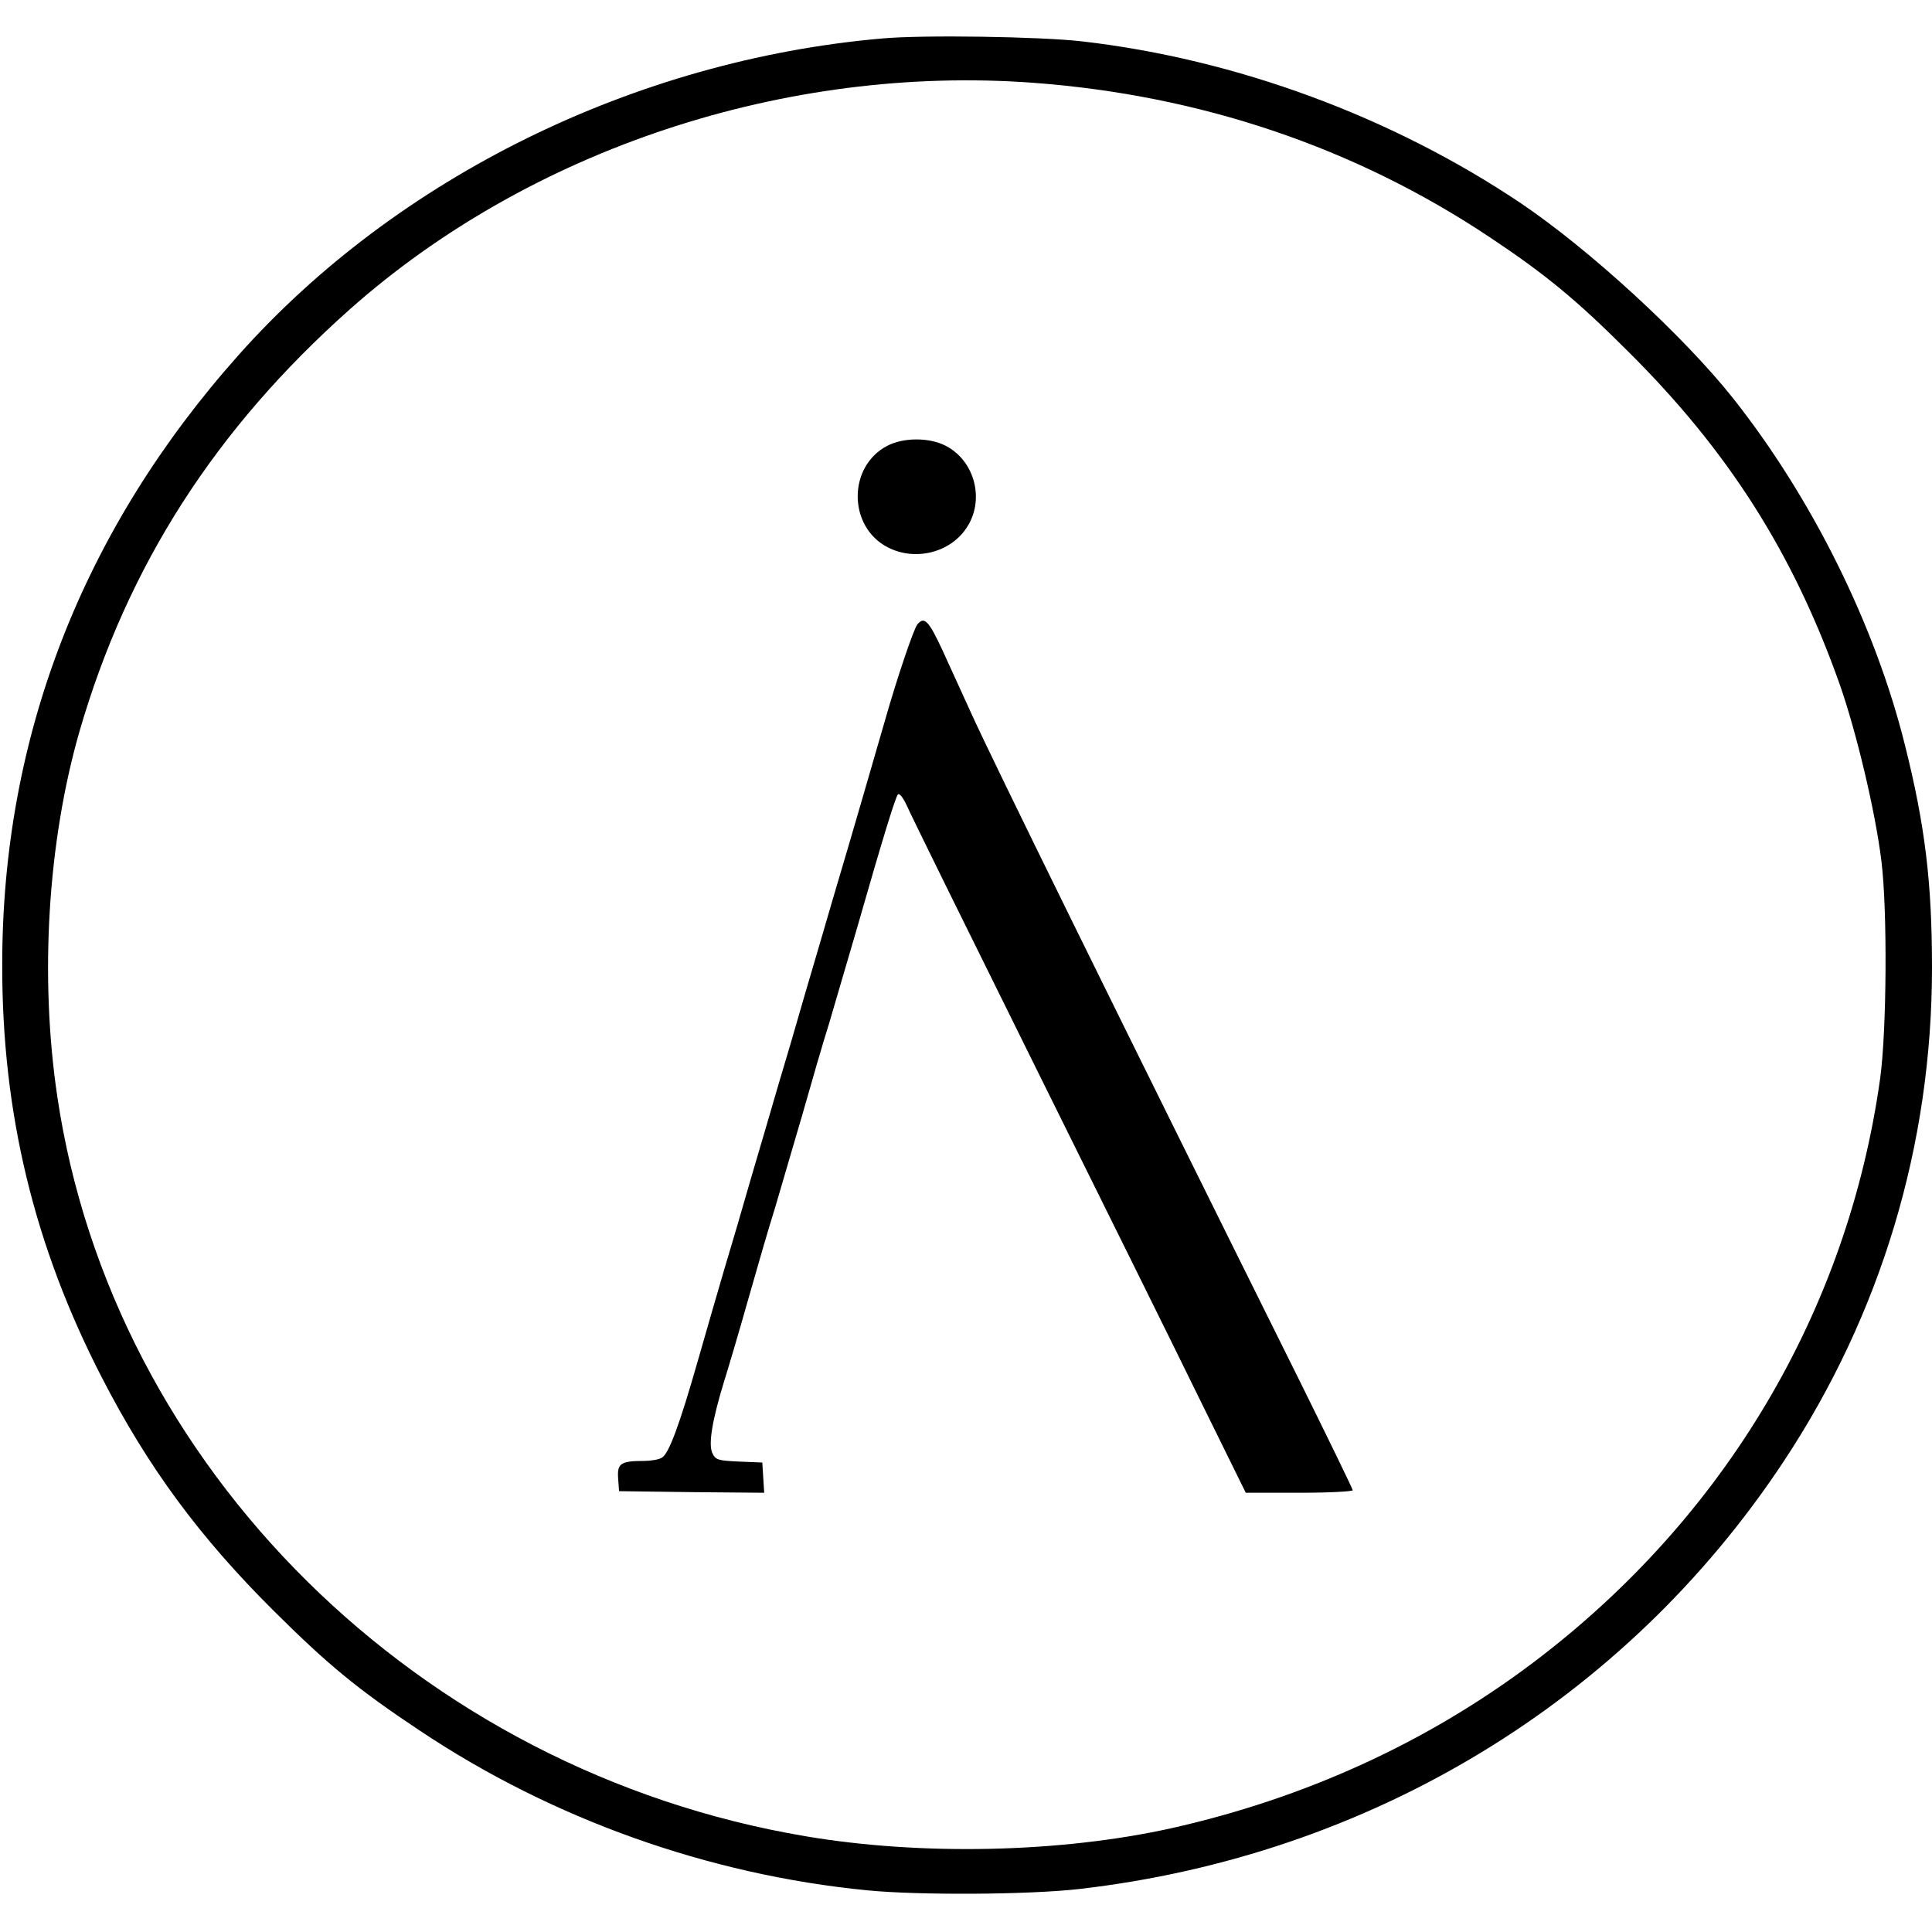
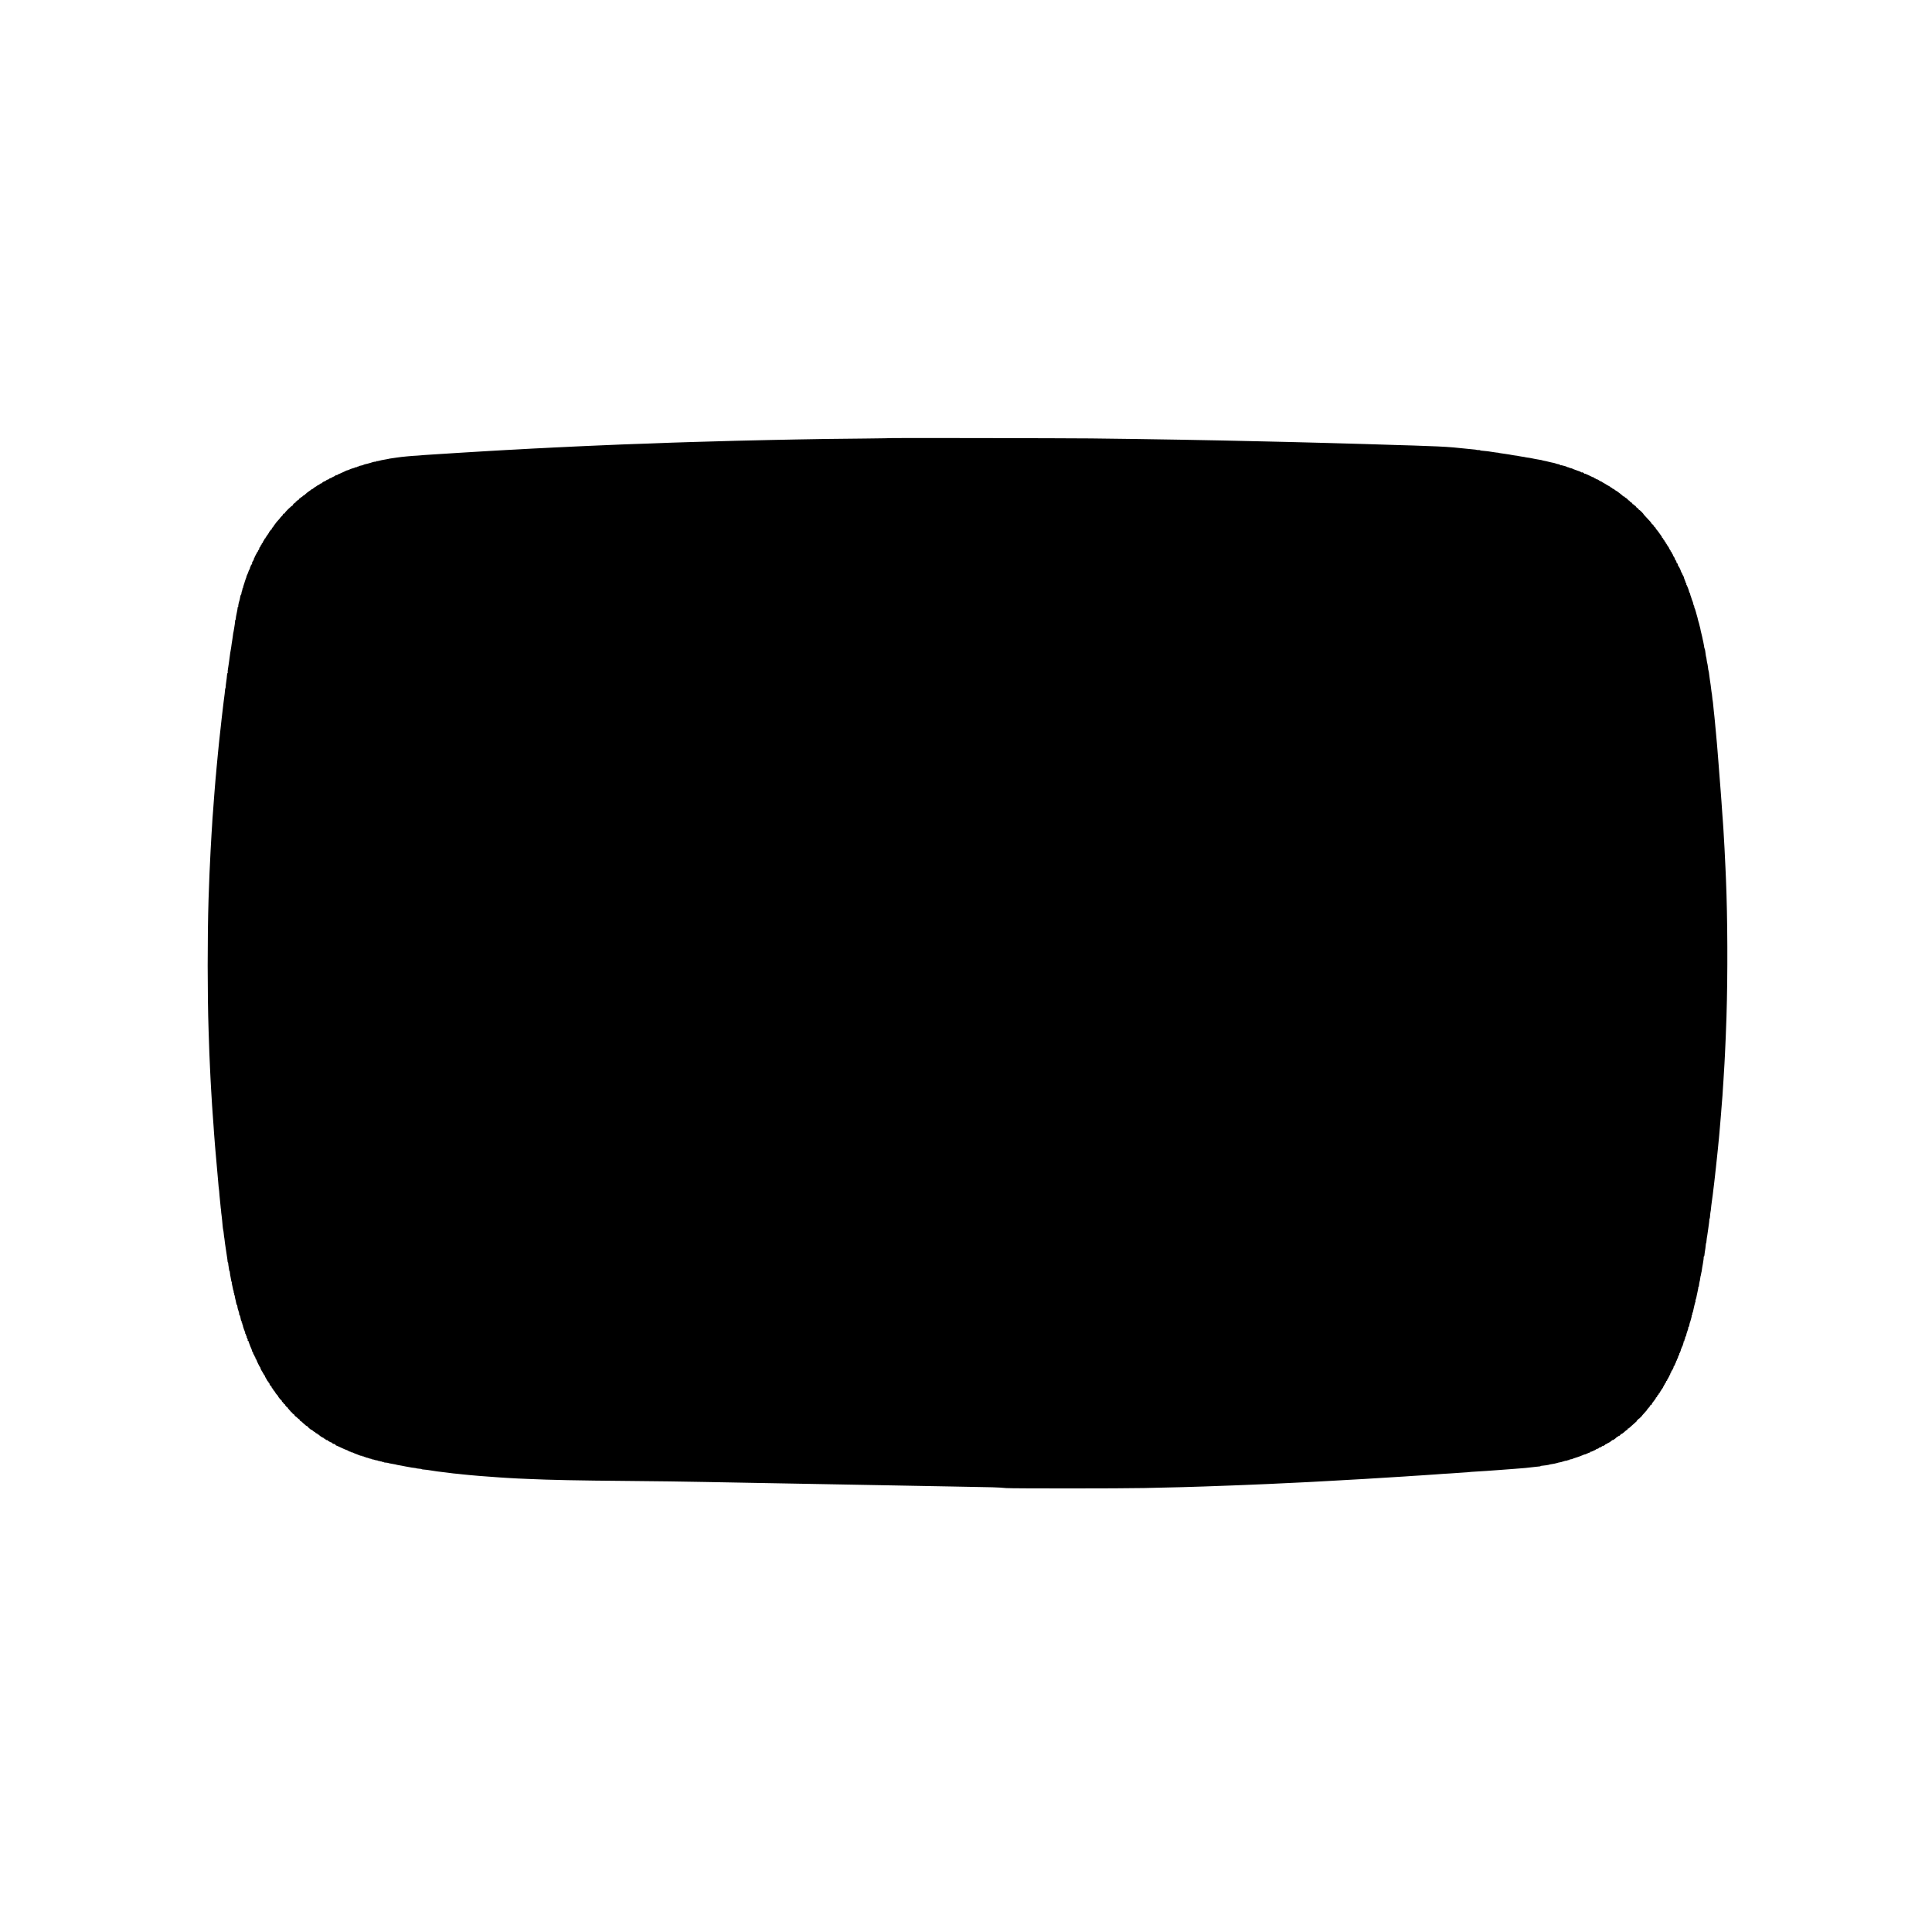
- <svg xmlns="http://www.w3.org/2000/svg" version="1.0" width="607pt" height="607pt" viewBox="0 0 607 607" preserveAspectRatio="xMidYMid meet">
-   <g transform="translate(0,607) scale(0.1,-0.1)" fill="#000000" stroke="none">
-     <path d="M2770 5949 c-775 -68 -1523 -436 -2020 -994 -491 -551 -743 -1200 -743 -1915 -1 -466 100 -884 312 -1296 146 -284 307 -502 540 -734 172 -171 264 -247 461 -378 415 -277 905 -452 1404 -501 161 -16 508 -14 666 4 914 105 1715 590 2213 1342 306 462 467 995 467 1553 0 268 -22 448 -85 699 -94 378 -293 778 -541 1091 -156 196 -449 465 -665 611 -405 272 -894 453 -1379 509 -130 15 -502 21 -630 9z m475 -139 c527 -39 1012 -203 1435 -485 176 -117 274 -198 436 -360 315 -313 518 -633 664 -1045 52 -148 112 -399 131 -555 19 -150 17 -533 -4 -684 -102 -730 -489 -1382 -1092 -1836 -332 -250 -716 -425 -1135 -519 -348 -77 -784 -87 -1150 -25 -1214 205 -2177 1157 -2350 2324 -56 377 -30 801 70 1148 151 520 427 950 850 1326 566 502 1368 768 2145 711z" />
-     <path d="M2787 4669 c-124 -65 -123 -255 3 -319 86 -44 196 -16 247 62 58 87 26 211 -67 258 -51 26 -132 26 -183 -1z" />
-     <path d="M2882 4108 c-12 -16 -63 -166 -102 -303 -30 -104 -101 -350 -165 -565 -20 -69 -58 -199 -85 -290 -26 -91 -64 -221 -85 -290 -20 -69 -58 -199 -85 -290 -26 -91 -64 -221 -85 -290 -20 -69 -57 -195 -81 -280 -59 -207 -93 -299 -115 -310 -10 -6 -35 -10 -56 -10 -73 0 -84 -8 -81 -54 l3 -41 228 -3 228 -2 -3 47 -3 48 -73 3 c-66 3 -74 5 -84 27 -13 28 0 104 37 225 13 41 47 156 75 255 28 99 66 230 85 290 18 61 56 191 85 290 28 99 66 230 85 290 18 61 56 191 85 290 85 297 123 419 131 429 5 5 17 -11 28 -35 10 -24 192 -393 403 -819 211 -426 447 -902 523 -1058 l139 -282 168 0 c92 0 168 4 168 8 0 4 -75 158 -166 342 -588 1183 -969 1958 -1033 2100 -29 63 -69 151 -89 195 -44 95 -58 110 -80 83z" />
+ <svg xmlns="http://www.w3.org/2000/svg" version="1.0" width="3840pt" height="3840pt" viewBox="0 0 3840 3840" preserveAspectRatio="xMidYMid meet">
+   <g transform="translate(0,3840) scale(0.1,-0.1)" fill="#000000" stroke="none">
+     <path d="M17736 29693 c-2 -2 -239 -6 -527 -9 -659 -6 -1013 -11 -1394 -19 -165 -3 -388 -8 -495 -10 -305 -5 -1023 -24 -1550 -40 -307 -9 -521 -16 -890 -31 -91 -3 -210 -7 -265 -9 -55 -2 -167 -6 -250 -9 -82 -4 -199 -9 -260 -11 -60 -2 -166 -7 -235 -10 -69 -3 -172 -8 -230 -10 -58 -3 -157 -7 -220 -10 -63 -3 -155 -7 -205 -10 -49 -2 -137 -6 -195 -9 -58 -3 -154 -8 -215 -11 -60 -3 -153 -8 -205 -10 -52 -3 -133 -8 -180 -10 -47 -3 -128 -7 -180 -10 -52 -2 -138 -7 -190 -10 -91 -5 -139 -8 -350 -20 -177 -10 -245 -14 -330 -20 -47 -3 -121 -8 -165 -10 -44 -3 -116 -7 -160 -10 -44 -3 -114 -7 -155 -10 -41 -2 -113 -7 -160 -10 -102 -8 -200 -14 -295 -19 -38 -2 -70 -5 -70 -6 0 -1 -27 -3 -60 -5 -114 -5 -320 -24 -415 -39 -22 -4 -82 -13 -145 -21 -11 -2 -20 -4 -20 -5 0 -1 -11 -3 -25 -5 -14 -2 -38 -6 -55 -10 -16 -3 -43 -8 -60 -11 -16 -3 -43 -9 -59 -14 -15 -6 -32 -7 -37 -4 -5 3 -9 0 -9 -6 0 -6 -4 -9 -8 -6 -8 5 -59 -6 -102 -22 -8 -3 -19 -6 -25 -7 -5 -1 -12 -3 -15 -4 -7 -3 -28 -9 -64 -16 -16 -3 -34 -9 -40 -13 -6 -4 -13 -7 -16 -8 -52 -9 -81 -18 -86 -25 -3 -5 -10 -7 -15 -4 -5 4 -9 1 -9 -5 0 -6 -4 -8 -10 -5 -5 3 -20 0 -32 -7 -13 -6 -32 -13 -43 -15 -11 -2 -33 -10 -50 -17 -31 -15 -63 -27 -68 -24 -1 1 -13 -5 -27 -12 -14 -8 -27 -15 -30 -15 -3 -1 -27 -12 -55 -25 -27 -13 -53 -24 -57 -24 -4 -1 -12 -6 -19 -13 -6 -6 -18 -9 -25 -6 -8 3 -14 1 -14 -4 0 -6 -20 -18 -45 -29 -25 -10 -45 -22 -45 -26 0 -4 -6 -5 -14 -2 -7 3 -16 -2 -20 -11 -3 -9 -10 -13 -16 -10 -5 3 -10 1 -10 -5 0 -6 -4 -9 -10 -5 -5 3 -18 -3 -30 -15 -11 -11 -20 -18 -20 -15 0 3 -13 -1 -30 -10 -16 -9 -30 -20 -30 -26 0 -6 -4 -8 -9 -5 -5 4 -23 -6 -40 -20 -17 -14 -31 -22 -31 -17 0 4 -4 3 -8 -3 -4 -6 -20 -18 -37 -27 -16 -8 -40 -25 -52 -37 -13 -11 -23 -17 -23 -13 0 4 -4 3 -8 -3 -4 -6 -26 -23 -49 -37 -22 -14 -58 -43 -79 -64 -21 -21 -32 -29 -25 -18 8 11 0 6 -17 -12 -17 -17 -33 -29 -36 -26 -3 4 -6 1 -6 -5 0 -7 -6 -12 -14 -12 -8 0 -18 -9 -21 -20 -4 -11 -11 -18 -16 -15 -5 4 -12 -1 -15 -9 -3 -8 -14 -18 -25 -21 -11 -4 -17 -11 -14 -16 4 -5 2 -9 -4 -9 -16 0 -61 -46 -53 -54 4 -4 2 -6 -3 -4 -14 4 -155 -133 -155 -150 0 -7 -4 -11 -9 -8 -5 3 -14 -1 -21 -9 -7 -8 -10 -15 -6 -15 3 0 -8 -13 -24 -29 -17 -15 -30 -31 -30 -33 0 -3 -17 -23 -37 -44 -21 -22 -45 -50 -53 -63 -8 -13 -21 -30 -28 -37 -7 -8 -11 -14 -8 -14 3 0 -6 -11 -19 -25 -14 -13 -25 -31 -25 -40 0 -8 -4 -14 -9 -13 -5 2 -10 -1 -12 -7 -2 -5 -11 -19 -21 -29 -9 -10 -15 -22 -13 -26 3 -5 -2 -11 -11 -14 -8 -3 -13 -10 -10 -15 3 -5 -1 -12 -10 -15 -8 -3 -13 -10 -10 -15 3 -5 -1 -11 -9 -15 -8 -3 -15 -12 -15 -21 0 -8 -4 -15 -10 -15 -5 0 -10 -5 -10 -11 0 -6 -9 -22 -20 -36 -11 -14 -18 -29 -15 -33 3 -4 -2 -11 -11 -14 -9 -4 -14 -9 -11 -12 3 -4 -3 -15 -13 -27 -11 -11 -17 -24 -14 -29 3 -4 1 -8 -5 -8 -9 0 -23 -30 -18 -41 1 -3 -6 -13 -16 -23 -9 -10 -15 -21 -12 -26 3 -4 -2 -11 -11 -14 -8 -3 -13 -10 -10 -15 4 -5 2 -11 -3 -13 -5 -1 -11 -10 -13 -18 -2 -8 -7 -18 -11 -21 -5 -3 -9 -13 -11 -21 -1 -9 -8 -24 -16 -34 -13 -16 -13 -17 0 -9 9 5 8 0 -4 -13 -11 -12 -16 -22 -12 -22 4 0 0 -7 -8 -16 -14 -13 -18 -28 -15 -50 0 -4 -4 -10 -11 -14 -6 -4 -12 -13 -14 -21 -1 -8 -8 -24 -14 -36 -7 -13 -9 -23 -5 -23 4 0 4 -4 -2 -8 -9 -6 -32 -59 -39 -87 -1 -5 -8 -21 -16 -35 -7 -14 -13 -26 -12 -27 3 -5 -1 -20 -17 -57 -6 -16 -13 -36 -15 -45 -2 -9 -6 -24 -10 -33 -4 -9 -8 -22 -10 -30 -1 -7 -5 -19 -9 -25 -5 -7 -5 -17 -2 -23 3 -5 2 -10 -3 -10 -5 0 -9 -6 -10 -12 -1 -15 -10 -53 -12 -53 -3 0 -12 -39 -13 -57 -1 -10 -4 -18 -8 -18 -6 0 -18 -48 -24 -95 -1 -5 -4 -17 -7 -25 -12 -31 -27 -104 -22 -112 3 -4 1 -8 -3 -8 -5 0 -10 -10 -11 -22 0 -13 -3 -34 -6 -48 -3 -14 -8 -38 -11 -55 -3 -16 -8 -41 -11 -55 -3 -14 -7 -37 -7 -52 -1 -16 -4 -28 -7 -28 -4 0 -6 -10 -7 -22 -1 -28 -9 -90 -19 -143 -4 -22 -8 -49 -10 -60 -1 -11 -3 -20 -4 -20 -2 0 -5 -18 -14 -90 -3 -27 -8 -61 -11 -75 -3 -14 -7 -42 -10 -63 -2 -22 -6 -51 -9 -65 -3 -15 -8 -43 -10 -62 -3 -19 -8 -44 -10 -56 -2 -11 -7 -45 -10 -75 -3 -30 -8 -67 -11 -83 -3 -15 -8 -47 -10 -70 -3 -22 -9 -63 -14 -91 -5 -27 -7 -58 -5 -67 1 -10 0 -18 -4 -18 -4 0 -8 -12 -9 -27 -2 -36 -10 -106 -19 -163 -4 -25 -8 -60 -8 -77 -1 -18 -3 -33 -6 -33 -3 0 -6 -15 -7 -32 -1 -18 -4 -51 -7 -73 -11 -89 -16 -132 -22 -170 -3 -22 -7 -56 -9 -75 -10 -92 -24 -207 -31 -265 -5 -36 -14 -127 -19 -175 -2 -19 -6 -55 -9 -80 -3 -25 -8 -70 -11 -100 -3 -30 -7 -72 -10 -92 -5 -36 -11 -96 -20 -198 -2 -25 -7 -72 -10 -105 -4 -33 -8 -80 -10 -105 -2 -25 -6 -72 -10 -105 -3 -33 -8 -85 -10 -115 -3 -30 -7 -77 -10 -105 -8 -82 -16 -187 -20 -245 -2 -30 -6 -82 -9 -115 -5 -57 -11 -136 -21 -285 -3 -36 -7 -99 -11 -140 -3 -41 -7 -109 -9 -150 -2 -41 -7 -111 -10 -155 -3 -44 -8 -123 -10 -175 -3 -52 -7 -133 -10 -180 -12 -214 -29 -610 -40 -955 -23 -735 -23 -1900 1 -2610 11 -362 20 -575 29 -760 3 -55 7 -147 10 -205 3 -58 8 -141 10 -185 3 -44 7 -118 10 -165 2 -47 7 -121 10 -165 3 -44 8 -109 10 -145 12 -170 16 -229 20 -275 2 -27 6 -88 9 -135 4 -47 8 -110 11 -140 3 -30 7 -82 9 -115 3 -33 8 -91 11 -130 4 -38 8 -88 10 -110 6 -75 17 -200 21 -240 2 -22 6 -62 8 -90 3 -27 8 -84 11 -125 4 -41 8 -93 10 -115 2 -22 4 -40 5 -40 1 0 4 -22 6 -50 4 -54 9 -117 19 -210 4 -33 8 -78 10 -100 1 -22 4 -40 5 -40 1 0 3 -22 5 -50 1 -27 4 -50 5 -50 1 0 3 -18 5 -40 2 -22 7 -62 10 -90 3 -27 8 -77 10 -110 3 -33 8 -71 12 -85 3 -14 8 -41 9 -60 6 -59 12 -105 14 -105 1 0 3 -18 5 -40 4 -38 8 -71 21 -152 3 -21 7 -51 10 -68 2 -16 6 -43 9 -60 12 -77 17 -112 18 -132 0 -13 3 -23 7 -23 3 0 5 -10 6 -22 0 -13 4 -43 9 -68 4 -25 8 -53 9 -62 0 -10 3 -18 6 -18 3 0 6 -8 7 -17 1 -27 12 -94 20 -128 4 -16 7 -37 8 -45 0 -8 4 -21 8 -27 5 -7 6 -13 4 -13 -3 0 -1 -17 4 -37 5 -21 12 -49 14 -63 3 -14 6 -33 8 -42 2 -10 6 -20 9 -24 4 -3 4 -12 2 -19 -3 -7 0 -16 5 -20 6 -3 9 -11 6 -16 -4 -5 -3 -15 1 -21 5 -7 9 -22 11 -33 5 -32 10 -60 13 -65 3 -6 3 -9 14 -67 5 -24 12 -43 15 -43 4 0 7 -8 8 -17 2 -31 13 -77 28 -114 8 -20 11 -39 8 -43 -3 -3 0 -12 6 -20 7 -8 14 -25 17 -38 12 -70 17 -88 25 -88 5 0 6 -7 3 -15 -4 -8 -1 -15 5 -15 6 0 8 -7 5 -15 -4 -8 -2 -15 2 -15 5 0 10 -10 11 -23 0 -12 6 -35 13 -52 6 -16 11 -31 11 -33 -1 -1 5 -15 12 -30 8 -15 12 -33 10 -39 -3 -7 0 -13 7 -13 6 0 9 -4 5 -9 -3 -5 -1 -12 5 -16 6 -4 8 -11 5 -16 -4 -5 -2 -9 4 -9 6 0 8 -7 5 -15 -4 -8 -1 -15 6 -15 6 0 9 -4 5 -9 -3 -5 -1 -12 4 -16 6 -3 8 -12 4 -20 -3 -8 0 -15 6 -15 6 0 11 -4 11 -9 0 -5 5 -22 12 -38 6 -15 12 -31 13 -35 2 -5 4 -10 5 -13 1 -3 3 -8 4 -12 1 -5 11 -26 21 -48 10 -22 17 -46 16 -52 -1 -7 3 -13 9 -13 5 0 10 -9 10 -19 0 -11 6 -26 13 -33 6 -7 13 -20 15 -28 2 -8 7 -17 10 -20 4 -3 9 -14 10 -25 2 -11 8 -23 14 -26 5 -3 9 -10 9 -15 0 -14 62 -139 71 -142 4 -2 6 -8 2 -13 -3 -5 0 -9 6 -9 6 0 9 -4 5 -9 -3 -5 0 -15 7 -23 7 -7 24 -35 37 -61 13 -26 28 -47 33 -47 5 0 7 -4 4 -8 -3 -5 4 -21 15 -38 11 -16 24 -39 29 -51 5 -13 14 -23 20 -23 6 0 9 -4 5 -9 -3 -6 3 -14 12 -20 10 -6 14 -11 10 -11 -5 0 0 -13 9 -29 10 -17 22 -27 27 -24 6 3 7 1 3 -5 -3 -6 0 -16 7 -24 7 -7 22 -28 32 -45 11 -18 23 -33 27 -33 4 0 8 -6 8 -13 0 -8 17 -31 38 -53 20 -21 31 -34 23 -29 -8 5 0 -10 19 -33 18 -23 37 -42 42 -42 4 0 8 -6 8 -14 0 -8 10 -22 22 -30 12 -9 19 -16 15 -16 -4 0 -2 -6 5 -14 7 -8 17 -11 22 -8 5 3 6 0 2 -6 -3 -6 3 -17 14 -25 11 -7 17 -17 13 -20 -3 -4 2 -7 12 -7 10 0 16 -3 12 -6 -3 -4 11 -24 32 -45 22 -21 36 -40 33 -43 -3 -3 2 -6 11 -6 9 0 17 -6 17 -14 0 -8 9 -17 19 -21 11 -3 23 -15 26 -26 4 -10 11 -19 16 -19 5 0 23 -15 40 -32 17 -18 36 -32 41 -30 5 1 7 -2 4 -7 -3 -5 2 -15 11 -22 9 -8 14 -9 10 -3 -4 6 21 -15 54 -47 34 -32 65 -57 69 -54 4 3 10 -1 13 -8 3 -8 25 -29 48 -48 24 -19 39 -27 34 -19 -5 8 6 0 24 -18 18 -17 37 -29 43 -26 6 4 8 2 5 -3 -6 -9 20 -27 32 -23 2 1 8 -5 13 -14 5 -9 13 -14 19 -11 5 4 9 2 9 -3 0 -11 80 -66 80 -55 0 5 5 0 11 -10 6 -9 14 -15 20 -12 5 4 9 2 9 -2 0 -5 9 -14 21 -21 17 -11 20 -11 14 0 -3 7 -1 6 7 -3 15 -18 79 -54 90 -51 5 1 8 -2 8 -7 0 -10 39 -27 53 -23 4 1 10 -5 13 -13 4 -8 10 -15 15 -15 5 0 52 -21 106 -47 53 -25 103 -46 110 -46 7 0 13 -4 13 -9 0 -5 5 -6 10 -3 6 3 10 1 10 -4 0 -6 8 -11 18 -11 10 0 23 -5 30 -12 7 -7 12 -9 12 -4 0 4 12 1 28 -8 15 -8 43 -20 62 -26 19 -7 50 -19 68 -27 18 -8 37 -11 42 -8 6 3 10 1 10 -5 0 -7 7 -10 15 -6 8 3 15 1 15 -5 0 -6 7 -9 15 -5 8 3 15 1 15 -4 0 -6 8 -10 19 -10 10 0 35 -7 55 -15 20 -8 36 -12 36 -9 0 4 7 1 15 -6 8 -7 15 -10 15 -7 0 4 18 0 41 -8 23 -8 45 -13 49 -10 5 3 12 0 15 -6 4 -5 13 -8 21 -5 7 3 16 1 20 -5 3 -6 12 -8 20 -5 7 3 16 1 20 -5 3 -6 12 -8 20 -5 7 3 16 1 19 -4 3 -5 13 -9 23 -9 19 1 77 -8 77 -12 0 -1 9 -3 20 -5 11 -2 34 -6 50 -9 17 -3 41 -8 55 -10 14 -2 25 -4 25 -5 0 -2 9 -4 20 -6 11 -2 31 -6 45 -8 14 -3 39 -7 55 -10 17 -3 44 -8 60 -12 17 -3 39 -7 50 -9 11 -1 31 -5 45 -8 14 -4 45 -9 70 -11 25 -2 45 -5 45 -6 0 -4 43 -11 77 -13 21 -1 38 -4 38 -7 0 -3 17 -7 38 -8 20 -1 53 -4 72 -7 19 -3 49 -8 65 -10 31 -4 77 -11 130 -20 34 -5 113 -15 165 -20 19 -1 55 -6 80 -10 25 -4 63 -9 85 -11 22 -2 60 -6 85 -8 25 -3 65 -7 90 -10 54 -6 199 -20 335 -31 156 -13 320 -25 405 -30 41 -3 111 -7 155 -10 44 -3 134 -8 200 -11 66 -3 161 -7 210 -9 420 -20 1003 -32 1990 -40 651 -6 1030 -11 1505 -20 173 -3 419 -8 545 -10 127 -2 370 -7 540 -10 171 -3 420 -8 555 -10 229 -4 491 -9 1095 -20 411 -8 835 -15 1090 -20 132 -2 373 -7 535 -10 162 -3 412 -8 555 -10 924 -16 908 -16 1095 -32 116 -9 2292 -9 2735 1 737 16 875 20 1195 31 91 3 228 8 305 11 77 2 190 6 250 9 61 2 175 7 255 10 163 6 310 12 480 20 63 3 156 8 205 10 112 5 313 14 425 20 47 3 137 7 200 10 161 8 238 12 365 20 61 3 142 8 180 10 39 2 117 7 175 10 58 4 139 8 180 10 41 2 113 6 160 9 86 6 202 13 340 21 77 5 185 11 325 20 44 3 109 7 145 9 36 3 108 7 160 11 52 3 124 8 160 10 127 8 216 14 295 20 44 4 112 8 150 11 39 2 99 6 135 8 126 10 246 18 305 21 33 1 60 4 60 5 0 1 29 3 65 6 127 7 226 13 290 18 70 6 157 12 290 21 47 3 112 8 145 11 33 2 87 6 120 9 195 14 259 20 430 41 33 4 68 7 78 8 9 0 17 3 17 6 0 3 12 6 28 7 34 1 147 18 147 23 0 1 9 3 20 5 62 9 102 17 120 23 11 3 23 7 28 8 4 1 8 2 10 3 1 1 17 4 35 7 18 2 42 9 53 14 10 6 19 8 19 4 0 -3 6 -1 13 5 8 6 16 8 19 6 3 -3 18 0 34 6 16 7 35 11 42 10 6 -1 12 3 12 9 0 6 4 9 9 6 5 -4 22 -1 38 5 15 7 33 13 38 15 43 11 140 46 174 62 23 11 39 17 36 13 -2 -4 17 3 43 15 26 13 53 24 60 24 6 0 12 5 12 12 0 6 3 8 6 5 4 -3 16 -1 28 5 11 7 24 11 29 10 4 -1 7 3 7 9 0 5 4 8 9 4 5 -3 16 2 25 10 8 9 17 16 18 16 15 -1 48 13 48 20 0 5 3 8 8 7 12 -2 46 15 60 31 8 9 10 10 7 2 -8 -14 44 15 56 32 3 5 9 7 12 5 4 -1 15 5 27 14 11 10 20 15 20 12 0 -7 63 37 72 51 4 5 8 6 8 2 0 -11 60 30 83 57 10 12 16 14 12 6 -4 -8 3 -4 15 10 12 14 18 19 14 11 -5 -9 2 -7 18 5 14 10 23 23 20 28 -3 5 0 6 5 3 10 -6 43 17 94 65 11 10 24 18 29 18 6 0 10 7 10 17 0 9 3 14 6 10 7 -7 21 4 90 69 29 28 64 59 76 68 13 9 16 14 8 10 -8 -4 1 8 20 27 19 19 38 33 43 31 4 -2 7 4 7 13 0 9 5 13 10 10 6 -3 10 -2 10 3 0 5 16 26 36 48 75 82 85 94 80 94 -3 0 13 19 34 41 22 23 37 46 33 52 -3 6 -1 7 4 4 6 -4 17 1 24 10 12 14 12 16 0 8 -8 -4 9 20 37 54 29 34 49 67 46 73 -4 6 -2 8 3 5 10 -6 23 13 22 30 -1 3 6 10 15 15 9 5 14 13 11 18 -3 4 2 10 10 14 8 3 15 12 15 20 0 8 4 16 9 18 5 2 11 9 13 17 2 7 13 25 25 39 13 13 20 28 17 33 -3 5 0 9 7 9 7 0 10 3 6 6 -3 3 1 13 9 22 8 10 14 21 14 25 -1 4 6 15 15 23 8 9 13 19 10 24 -3 4 2 11 11 14 8 3 13 10 10 15 -4 5 -2 11 3 13 5 1 11 10 13 18 2 8 9 21 16 28 7 8 10 18 7 23 -4 5 -2 9 4 9 9 0 18 19 22 45 1 6 9 16 18 23 12 10 12 12 1 6 -12 -6 -12 -4 1 12 24 28 49 81 42 88 -4 3 -1 6 6 6 7 0 9 5 6 10 -3 6 -1 10 4 10 6 0 11 7 11 15 0 9 7 27 16 40 9 14 12 25 8 25 -5 0 -4 4 3 8 6 4 13 16 15 27 1 11 7 23 11 26 4 3 9 16 10 27 1 12 5 22 10 22 4 0 5 4 2 10 -3 5 -1 10 5 10 7 0 10 7 6 15 -3 8 -2 15 3 15 8 0 38 80 33 93 -1 4 3 7 9 7 6 0 9 6 6 14 -3 8 -2 16 4 18 5 2 11 12 13 23 2 11 9 32 14 46 6 15 8 30 5 33 -4 3 -1 6 6 6 6 0 11 6 9 13 -1 6 3 22 10 35 7 12 10 26 7 31 -3 5 0 11 5 13 6 2 12 14 14 28 2 14 7 33 10 42 4 9 9 22 10 30 2 7 8 26 15 41 6 16 9 33 5 38 -3 5 -1 9 4 9 5 0 12 12 15 28 8 42 15 71 21 80 3 5 7 19 10 33 3 13 9 39 15 56 5 18 7 33 4 33 -3 0 0 7 7 15 7 9 10 18 7 22 -4 3 -3 11 2 17 5 6 12 25 14 41 3 17 9 41 12 55 4 14 8 34 10 45 2 11 4 20 5 20 1 0 4 9 6 20 3 11 6 25 7 30 1 6 7 16 11 24 7 10 5 12 -3 6 -10 -6 -11 -3 -2 12 10 20 20 56 27 103 2 14 10 52 18 84 8 33 13 63 10 68 -3 4 -1 8 3 8 5 0 9 8 10 18 1 20 11 87 13 87 3 0 10 38 14 75 2 19 5 35 6 35 3 0 6 18 14 65 2 14 5 25 6 25 1 0 4 14 5 30 2 17 6 44 9 60 4 17 9 44 11 60 2 17 7 48 11 70 4 22 7 50 6 63 0 12 3 22 7 22 4 0 7 10 8 23 0 12 3 36 6 52 9 50 20 129 21 158 0 15 3 27 6 27 3 0 6 17 7 38 1 20 4 48 7 62 3 14 8 41 10 60 3 19 8 53 11 75 3 22 8 54 10 70 2 17 7 53 11 80 4 28 8 62 8 78 0 15 3 27 6 27 3 0 6 15 7 33 2 40 11 112 13 112 1 0 4 16 5 35 4 47 13 116 20 165 4 22 8 56 10 75 2 19 4 35 5 35 1 0 3 18 5 40 2 22 7 60 10 85 3 25 7 61 10 80 2 19 7 58 10 85 3 28 8 70 11 95 2 25 6 63 9 85 2 22 7 61 10 88 3 26 7 68 10 95 3 26 8 67 10 92 5 54 13 128 20 190 2 25 7 72 10 105 4 33 8 83 11 110 3 28 7 73 9 100 4 62 12 150 20 235 4 36 9 94 11 130 3 36 7 83 8 105 7 74 18 219 22 275 2 30 6 89 8 130 3 41 8 116 11 165 12 184 15 232 20 330 3 55 7 141 10 190 8 150 23 517 30 740 27 863 22 1964 -10 2735 -3 74 -8 178 -10 230 -6 165 -31 624 -40 755 -3 33 -7 94 -9 135 -3 41 -8 109 -11 150 -3 41 -7 104 -10 140 -2 36 -7 101 -10 145 -3 44 -8 105 -10 135 -3 30 -7 89 -10 130 -8 113 -13 178 -20 255 -5 64 -10 123 -20 260 -10 127 -16 204 -20 250 -2 28 -7 82 -10 120 -3 39 -8 93 -11 120 -2 28 -6 73 -9 100 -2 28 -6 75 -10 105 -3 30 -7 80 -10 110 -2 30 -7 75 -10 100 -3 25 -8 70 -11 100 -3 30 -7 75 -10 100 -3 25 -6 61 -8 80 -2 19 -4 35 -5 35 -2 0 -4 23 -7 50 -6 64 -12 110 -14 110 -1 0 -3 16 -5 35 -8 73 -19 155 -30 220 -3 19 -7 53 -10 75 -8 66 -13 100 -15 100 -3 0 -10 39 -14 80 -2 22 -5 41 -6 43 -1 1 -4 11 -5 22 -1 11 -3 21 -5 23 -1 1 -3 16 -6 32 -6 48 -11 80 -14 80 -1 0 -3 11 -5 25 -9 77 -17 126 -23 135 -4 5 -7 19 -9 30 -1 11 -4 31 -7 45 -13 71 -17 87 -23 110 -3 14 -7 32 -8 40 -1 8 -8 35 -14 60 -6 25 -13 54 -16 65 -12 65 -16 81 -21 95 -3 8 -8 26 -10 40 -3 14 -7 32 -11 40 -3 8 -7 22 -9 30 -4 24 -25 104 -31 120 -3 8 -8 24 -10 35 -2 11 -6 27 -10 35 -3 8 -8 24 -10 35 -2 11 -8 24 -13 29 -4 4 -6 15 -3 22 3 8 0 14 -6 14 -6 0 -8 7 -5 15 4 8 1 15 -6 15 -6 0 -9 4 -5 10 3 5 -1 25 -9 45 -8 19 -15 36 -15 38 0 3 -8 29 -17 52 -4 11 -8 23 -9 28 -2 4 -3 8 -4 10 -2 1 -5 13 -7 27 -2 13 -8 27 -12 30 -4 3 -8 12 -9 20 -3 26 -46 135 -54 138 -4 2 -5 10 -2 18 3 8 1 14 -4 14 -5 0 -10 6 -10 13 0 6 -8 30 -18 52 -10 22 -17 44 -16 49 1 4 -6 20 -16 35 -9 14 -18 32 -19 40 -2 8 -6 17 -11 20 -4 3 -9 13 -11 21 -6 29 -46 110 -54 110 -4 0 -7 3 -6 8 4 13 -13 52 -23 52 -5 0 -8 3 -7 8 4 14 -14 52 -24 52 -6 0 -8 3 -5 6 7 7 -22 64 -38 76 -5 4 -6 8 -1 8 5 0 2 8 -6 18 -9 9 -19 27 -22 40 -4 12 -12 22 -17 22 -6 0 -7 5 -4 10 3 6 1 10 -4 10 -6 0 -11 7 -11 15 0 8 -5 15 -11 15 -5 0 -8 4 -4 9 3 5 -2 16 -10 24 -8 9 -15 20 -15 26 0 6 -4 11 -10 11 -5 0 -10 7 -10 15 0 9 -6 18 -14 21 -8 3 -12 12 -10 19 3 7 0 16 -7 21 -8 5 -10 3 -4 -7 5 -8 4 -10 0 -6 -5 4 -10 15 -11 25 -2 9 -8 18 -13 20 -6 2 -11 9 -11 17 0 7 -10 20 -22 29 -13 9 -16 14 -8 9 8 -4 1 11 -15 32 -17 22 -38 51 -47 65 -8 14 -27 37 -41 52 -14 15 -23 29 -20 32 3 2 -4 11 -16 18 -12 7 -21 18 -21 25 0 6 -11 21 -26 32 -14 11 -25 22 -24 26 1 6 -29 40 -106 121 -29 30 -50 54 -47 54 3 0 -14 20 -38 45 -24 24 -45 42 -48 40 -2 -3 -9 5 -16 18 -6 12 -16 21 -22 20 -6 -1 -16 9 -23 22 -7 14 -19 25 -26 25 -6 0 -15 7 -18 16 -3 8 -10 13 -15 9 -5 -3 -12 4 -16 14 -3 11 -15 23 -26 26 -10 4 -24 15 -30 26 -5 11 -14 17 -19 14 -5 -3 -11 4 -15 15 -4 11 -10 18 -15 15 -4 -3 -11 2 -14 11 -4 9 -9 14 -13 10 -3 -3 -13 3 -20 14 -8 11 -19 18 -24 15 -5 -4 -9 -2 -9 3 0 8 -134 112 -145 112 -3 0 -15 9 -27 20 -12 10 -24 17 -28 15 -5 -3 -11 2 -14 11 -3 8 -10 12 -16 9 -5 -3 -10 -2 -10 4 0 5 -12 16 -27 23 -37 19 -77 42 -83 48 -3 3 -18 12 -35 20 -16 8 -33 19 -37 25 -5 6 -8 6 -8 1 0 -6 -7 -1 -16 10 -8 10 -12 12 -8 4 4 -8 -4 -5 -18 8 -14 13 -35 24 -47 25 -11 1 -21 5 -21 9 0 4 -7 8 -15 8 -8 0 -15 5 -15 10 0 6 -6 10 -14 10 -7 0 -34 11 -60 25 -25 13 -48 25 -51 25 -3 0 -19 7 -35 15 -17 9 -30 12 -30 8 0 -5 -4 -3 -8 2 -11 16 -56 39 -47 25 4 -7 -4 -4 -18 5 -14 9 -32 18 -39 19 -7 2 -26 9 -43 15 -16 7 -37 14 -45 16 -8 2 -30 11 -47 20 -18 9 -37 14 -43 10 -5 -3 -10 -1 -10 6 0 7 -3 9 -7 6 -3 -4 -12 -2 -20 4 -7 6 -13 8 -13 4 0 -4 -6 -3 -13 3 -7 6 -24 13 -37 16 -14 3 -40 9 -57 15 -18 5 -33 7 -33 3 0 -4 -4 -2 -8 5 -4 6 -21 14 -37 17 -17 2 -31 5 -32 6 -2 2 -6 3 -10 4 -5 1 -18 5 -31 10 -12 4 -32 9 -45 10 -12 2 -40 8 -62 14 -41 11 -84 21 -120 27 -11 2 -20 4 -20 5 0 2 -9 4 -20 6 -24 3 -80 13 -115 20 -14 3 -34 7 -45 9 -11 2 -33 6 -50 10 -16 4 -46 8 -65 10 -19 2 -36 5 -37 6 -5 3 -16 5 -73 13 -30 5 -64 11 -75 13 -11 3 -33 7 -50 8 -16 2 -43 6 -60 9 -16 4 -46 9 -65 12 -19 3 -48 7 -65 10 -16 2 -48 7 -70 10 -48 6 -80 12 -80 14 0 1 -18 4 -40 5 -22 2 -51 6 -64 9 -34 8 -177 26 -233 29 -16 1 -28 4 -28 7 0 3 -15 5 -32 5 -18 -1 -37 1 -43 4 -5 3 -26 6 -45 7 -19 1 -60 5 -90 9 -82 9 -181 19 -320 32 -171 15 -410 26 -800 38 -107 3 -260 8 -340 10 -137 5 -217 7 -640 20 -227 7 -514 15 -715 20 -88 2 -259 7 -380 10 -121 3 -296 8 -390 10 -93 2 -289 7 -435 10 -1170 28 -2302 47 -3510 61 -503 5 -3939 11 -3944 7z" />
  </g>
</svg>
